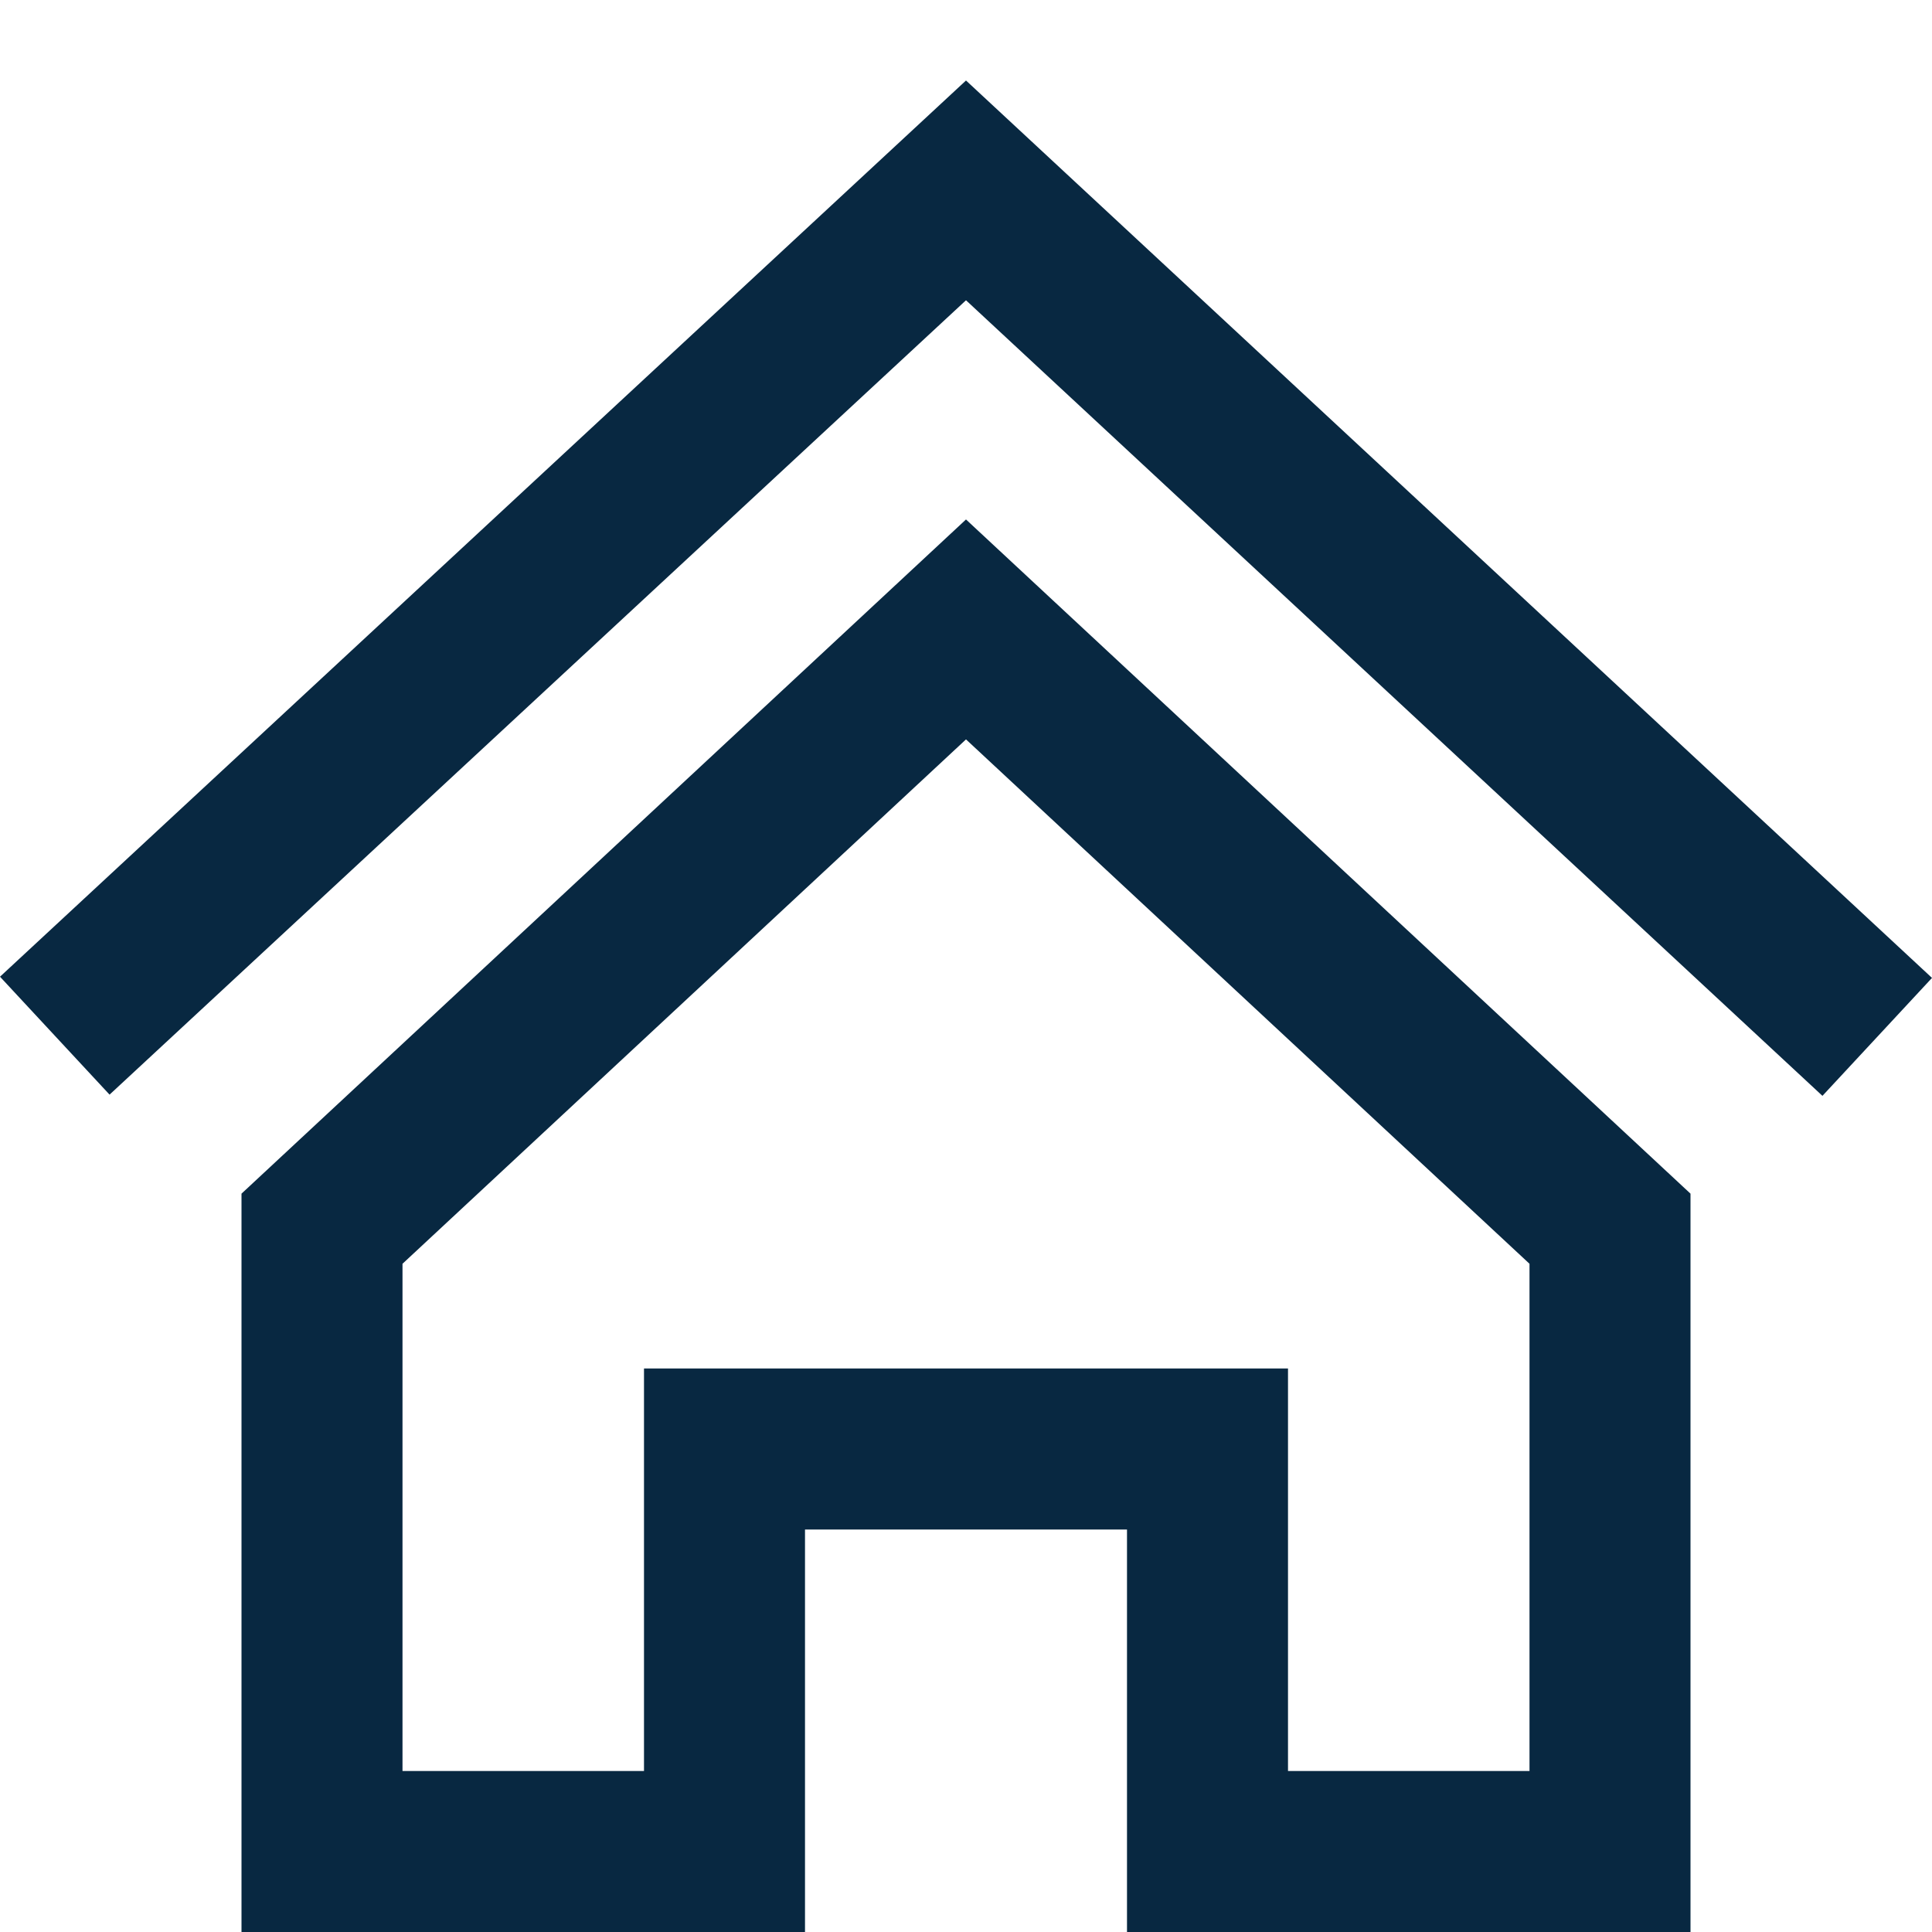
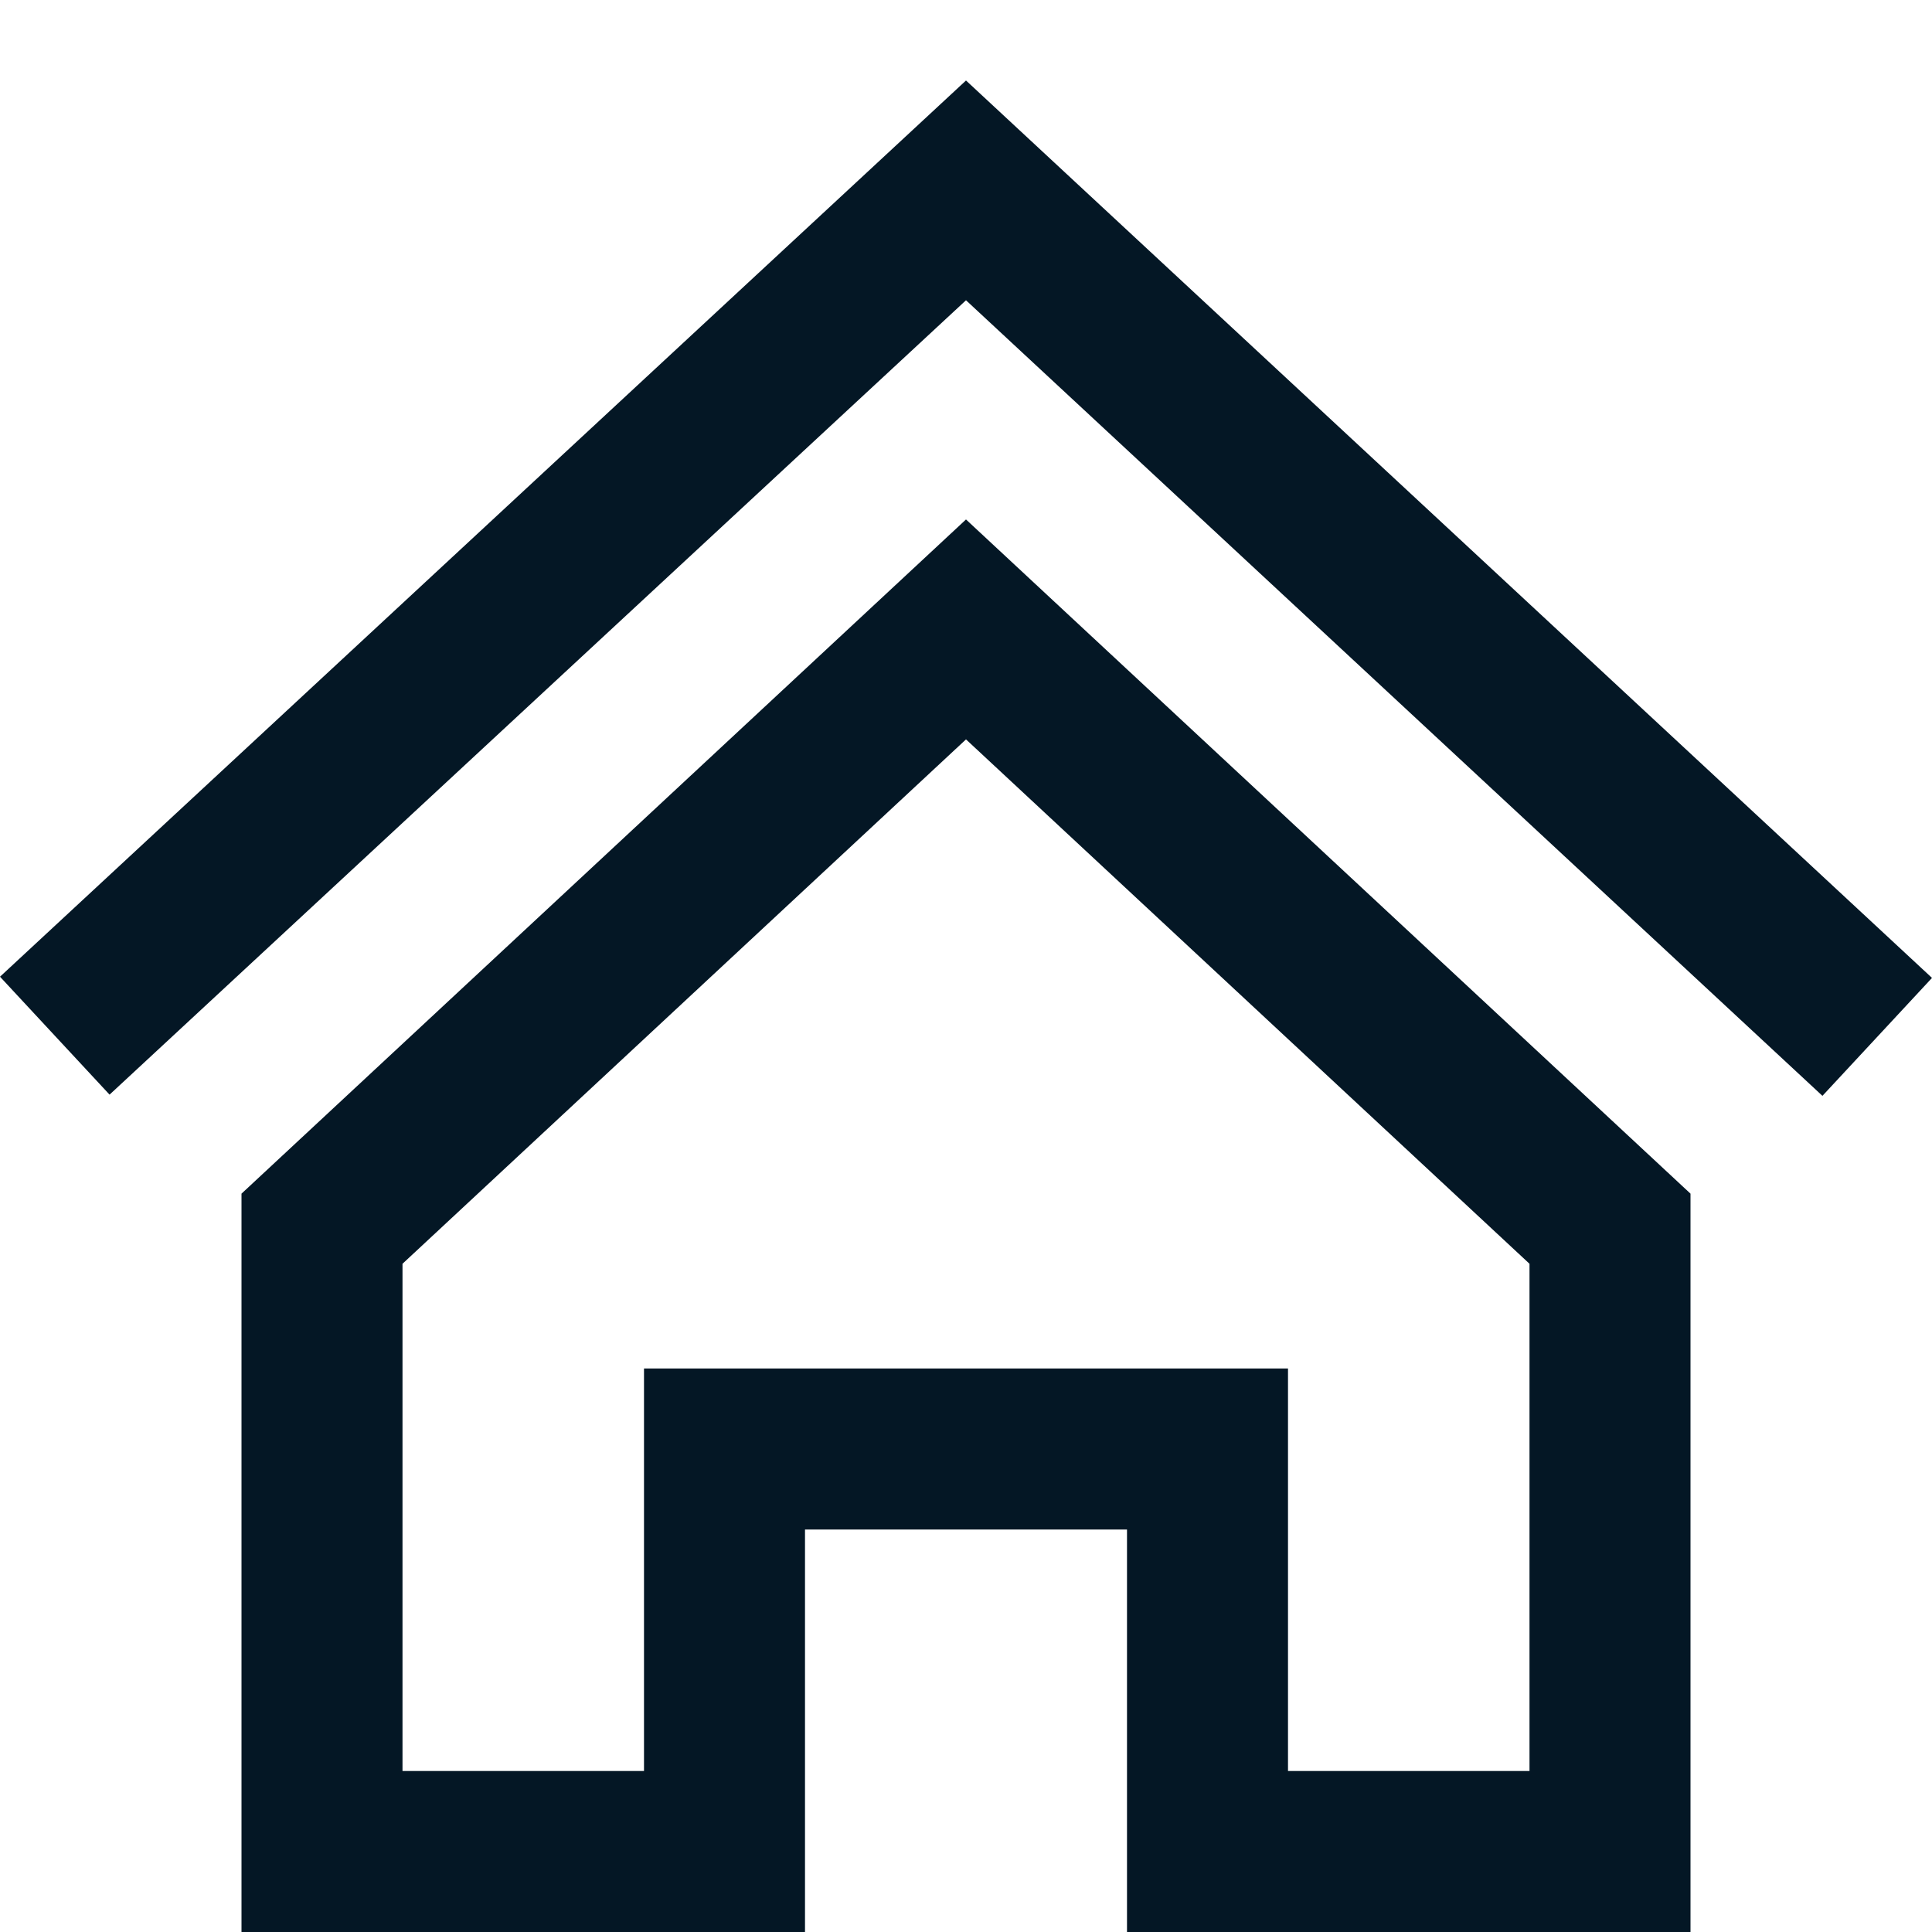
- <svg xmlns="http://www.w3.org/2000/svg" fill="#082841" width="24" height="24" viewBox="0 0 24 24">
+ <svg xmlns="http://www.w3.org/2000/svg" fill="#041725" width="24" height="24" viewBox="0 0 24 24">
  <path d="M12 9.185l7 6.514v6.301h-3v-5h-8v5h-3v-6.301l7-6.514zm0-2.732l-9 8.375v9.172h7v-5h4v5h7v-9.172l-9-8.375zm12 5.695l-12-11.148-12 11.133 1.361 1.465 10.639-9.868 10.639 9.883 1.361-1.465z" />
</svg>
